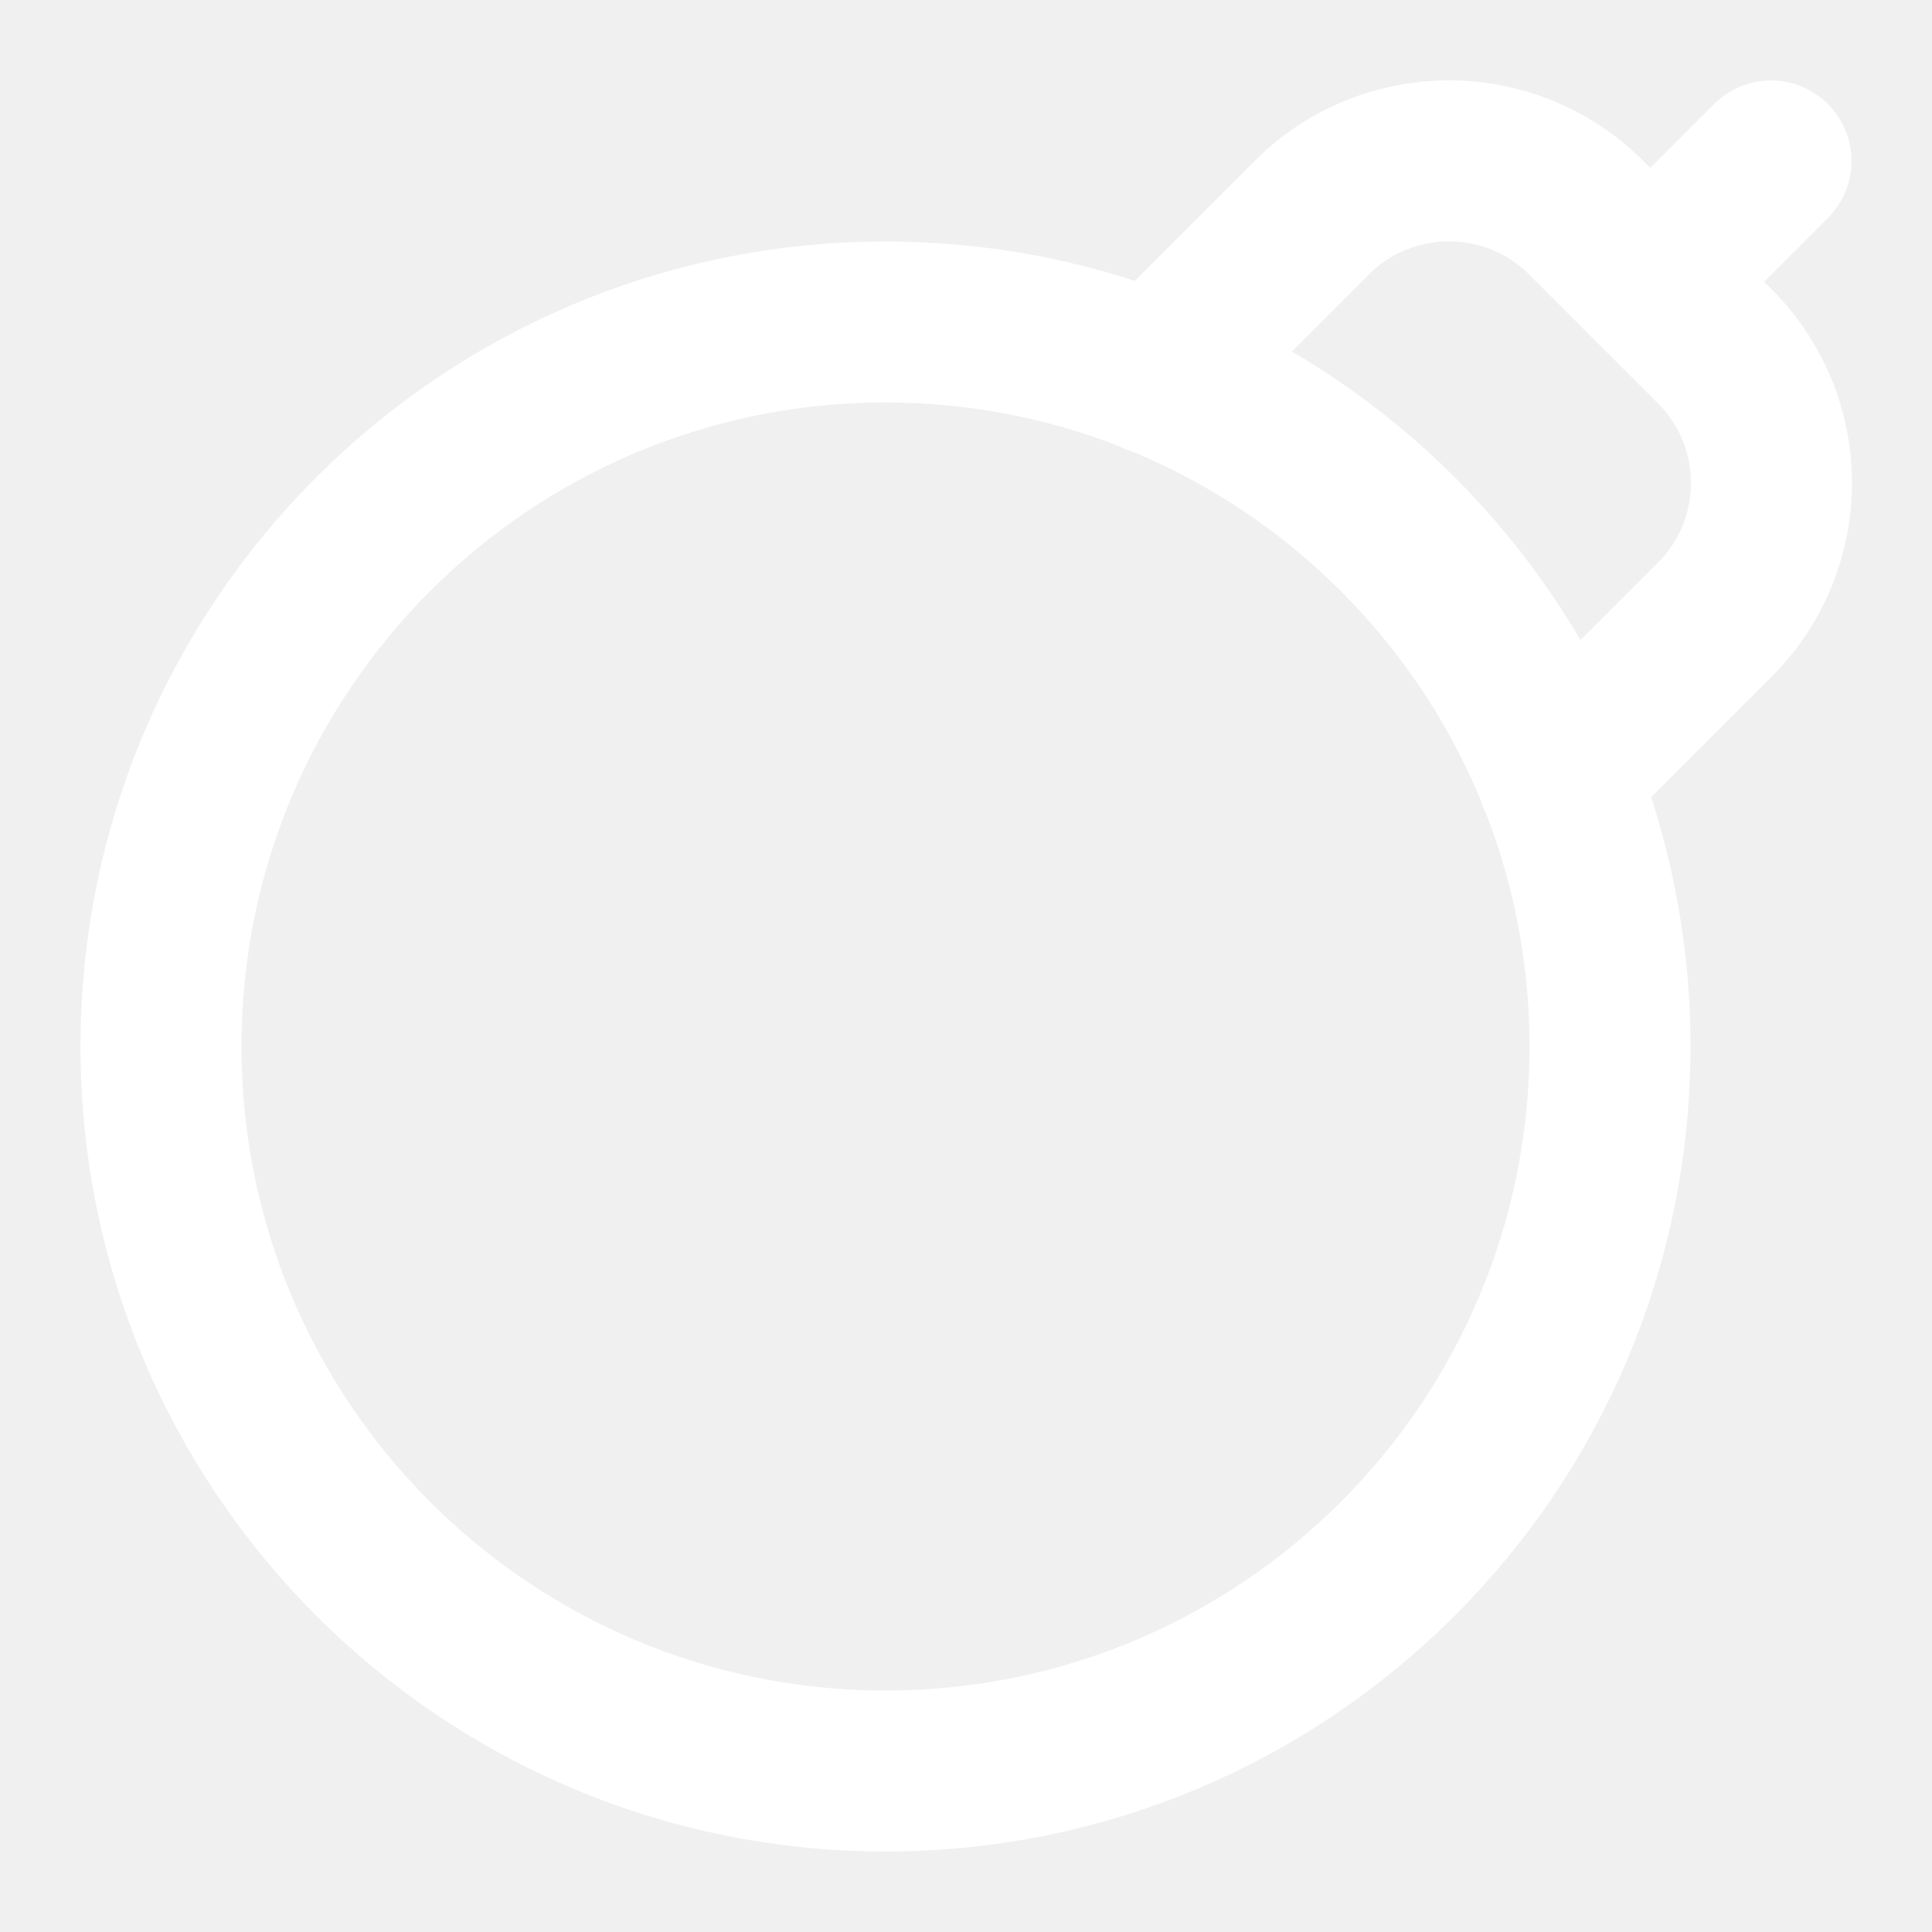
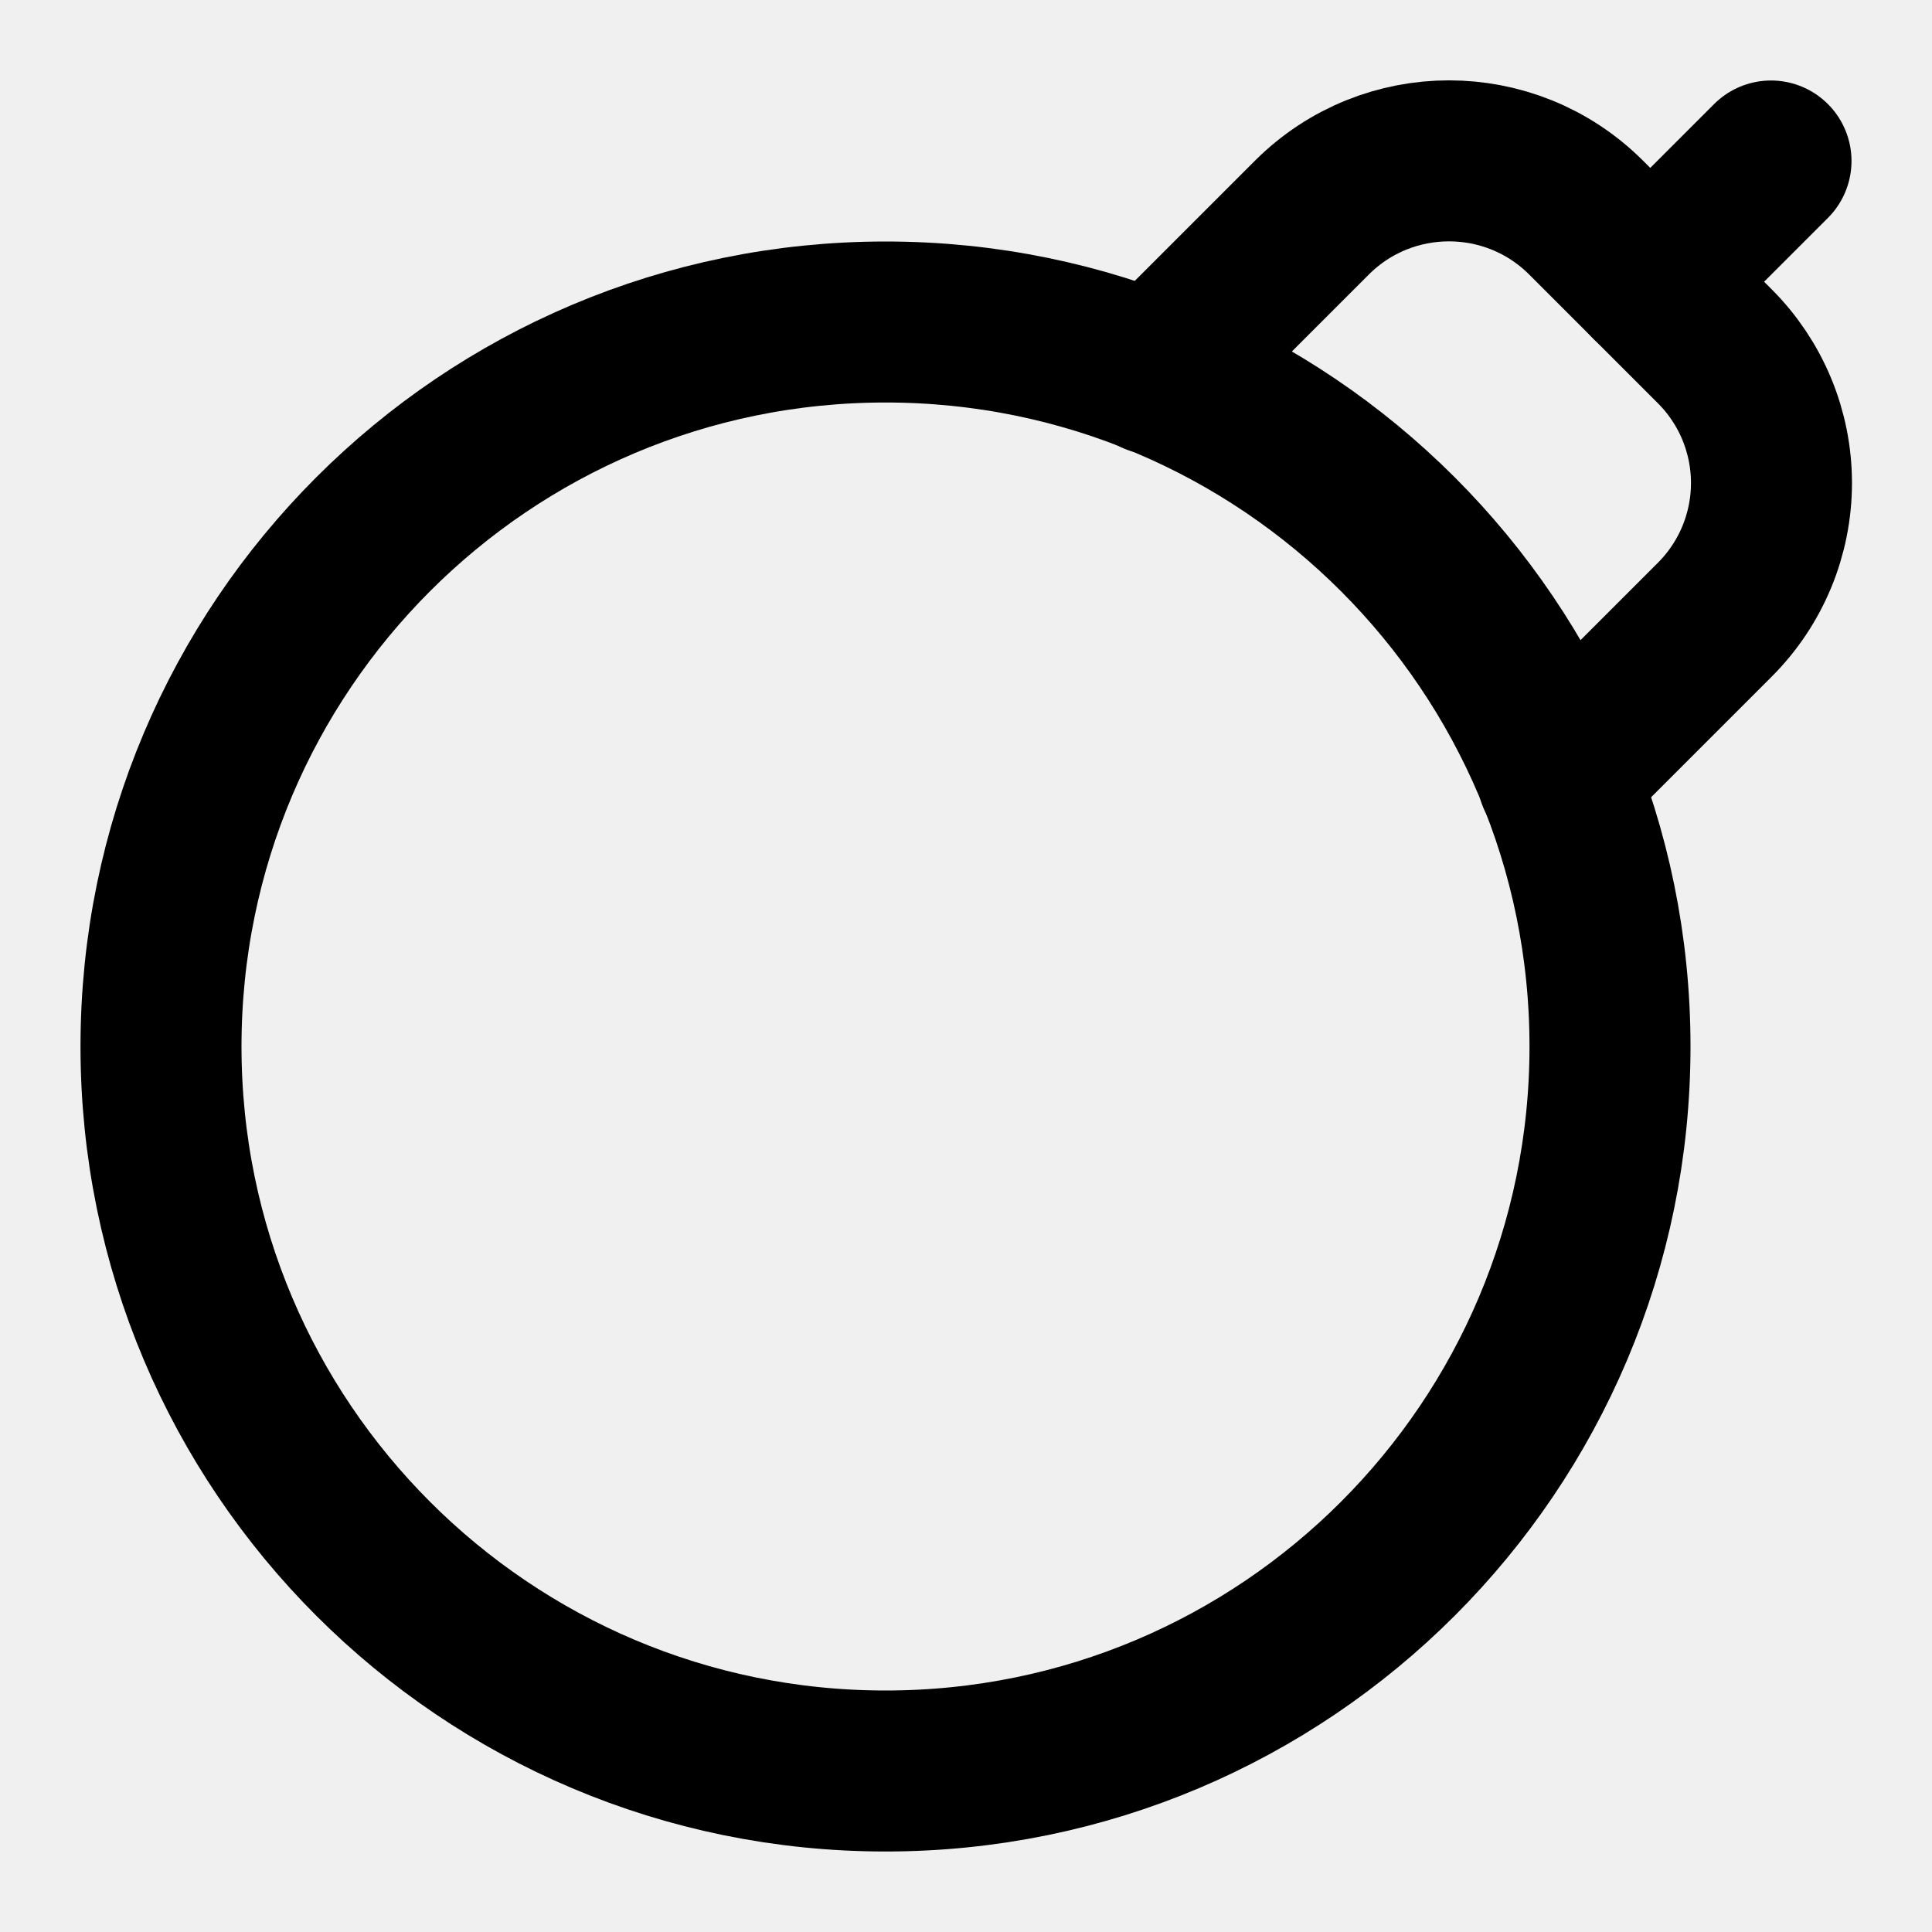
- <svg xmlns="http://www.w3.org/2000/svg" width="24" height="24" viewBox="0 0 24 24" fill="none" stroke="#ffffff" stroke-width="2" stroke-linecap="round" stroke-linejoin="round" class="lucide lucide-bomb">
+ <svg xmlns="http://www.w3.org/2000/svg" width="24" height="24" viewBox="0 0 24 24" fill="none" stroke="currentColor" stroke-width="2" stroke-linecap="round" stroke-linejoin="round" class="lucide lucide-bomb">
  <circle cx="11" cy="13" r="9" />
  <path d="M14.35 4.65 16.3 2.7a2.41 2.41 0 0 1 3.4 0l1.6 1.6a2.4 2.4 0 0 1 0 3.4l-1.95 1.95" />
  <path d="m22 2-1.5 1.5" />
</svg>
